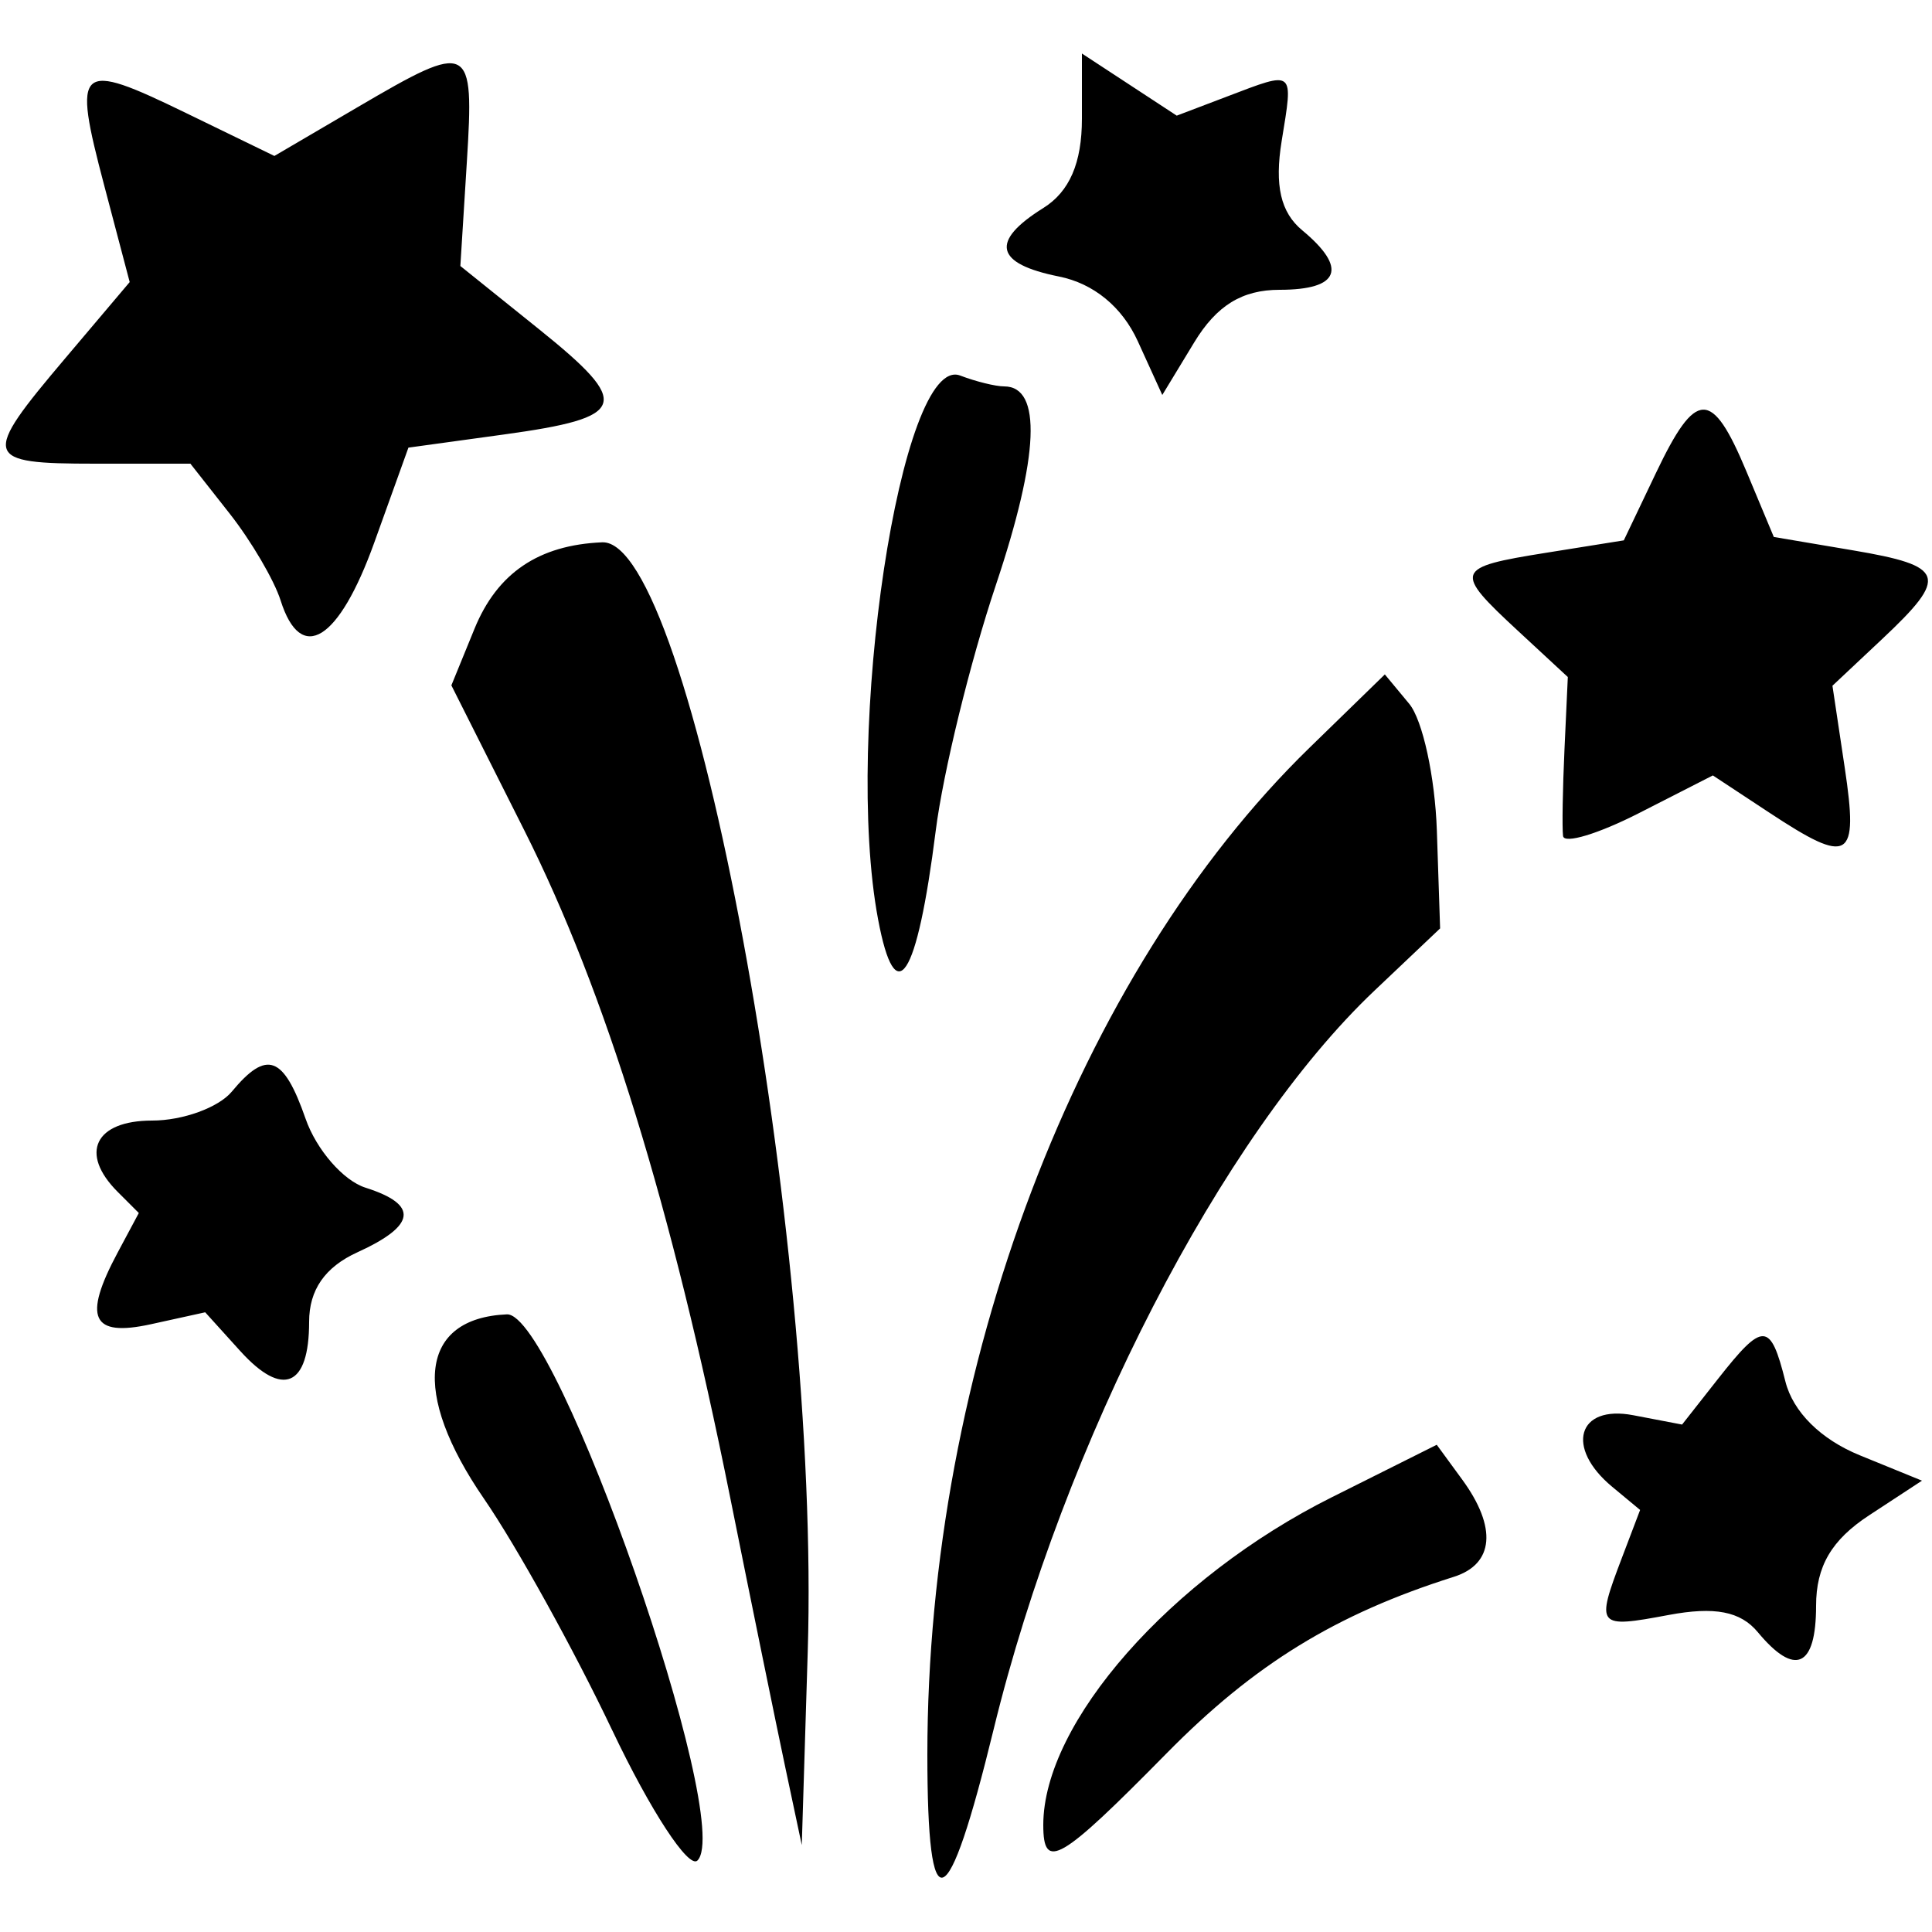
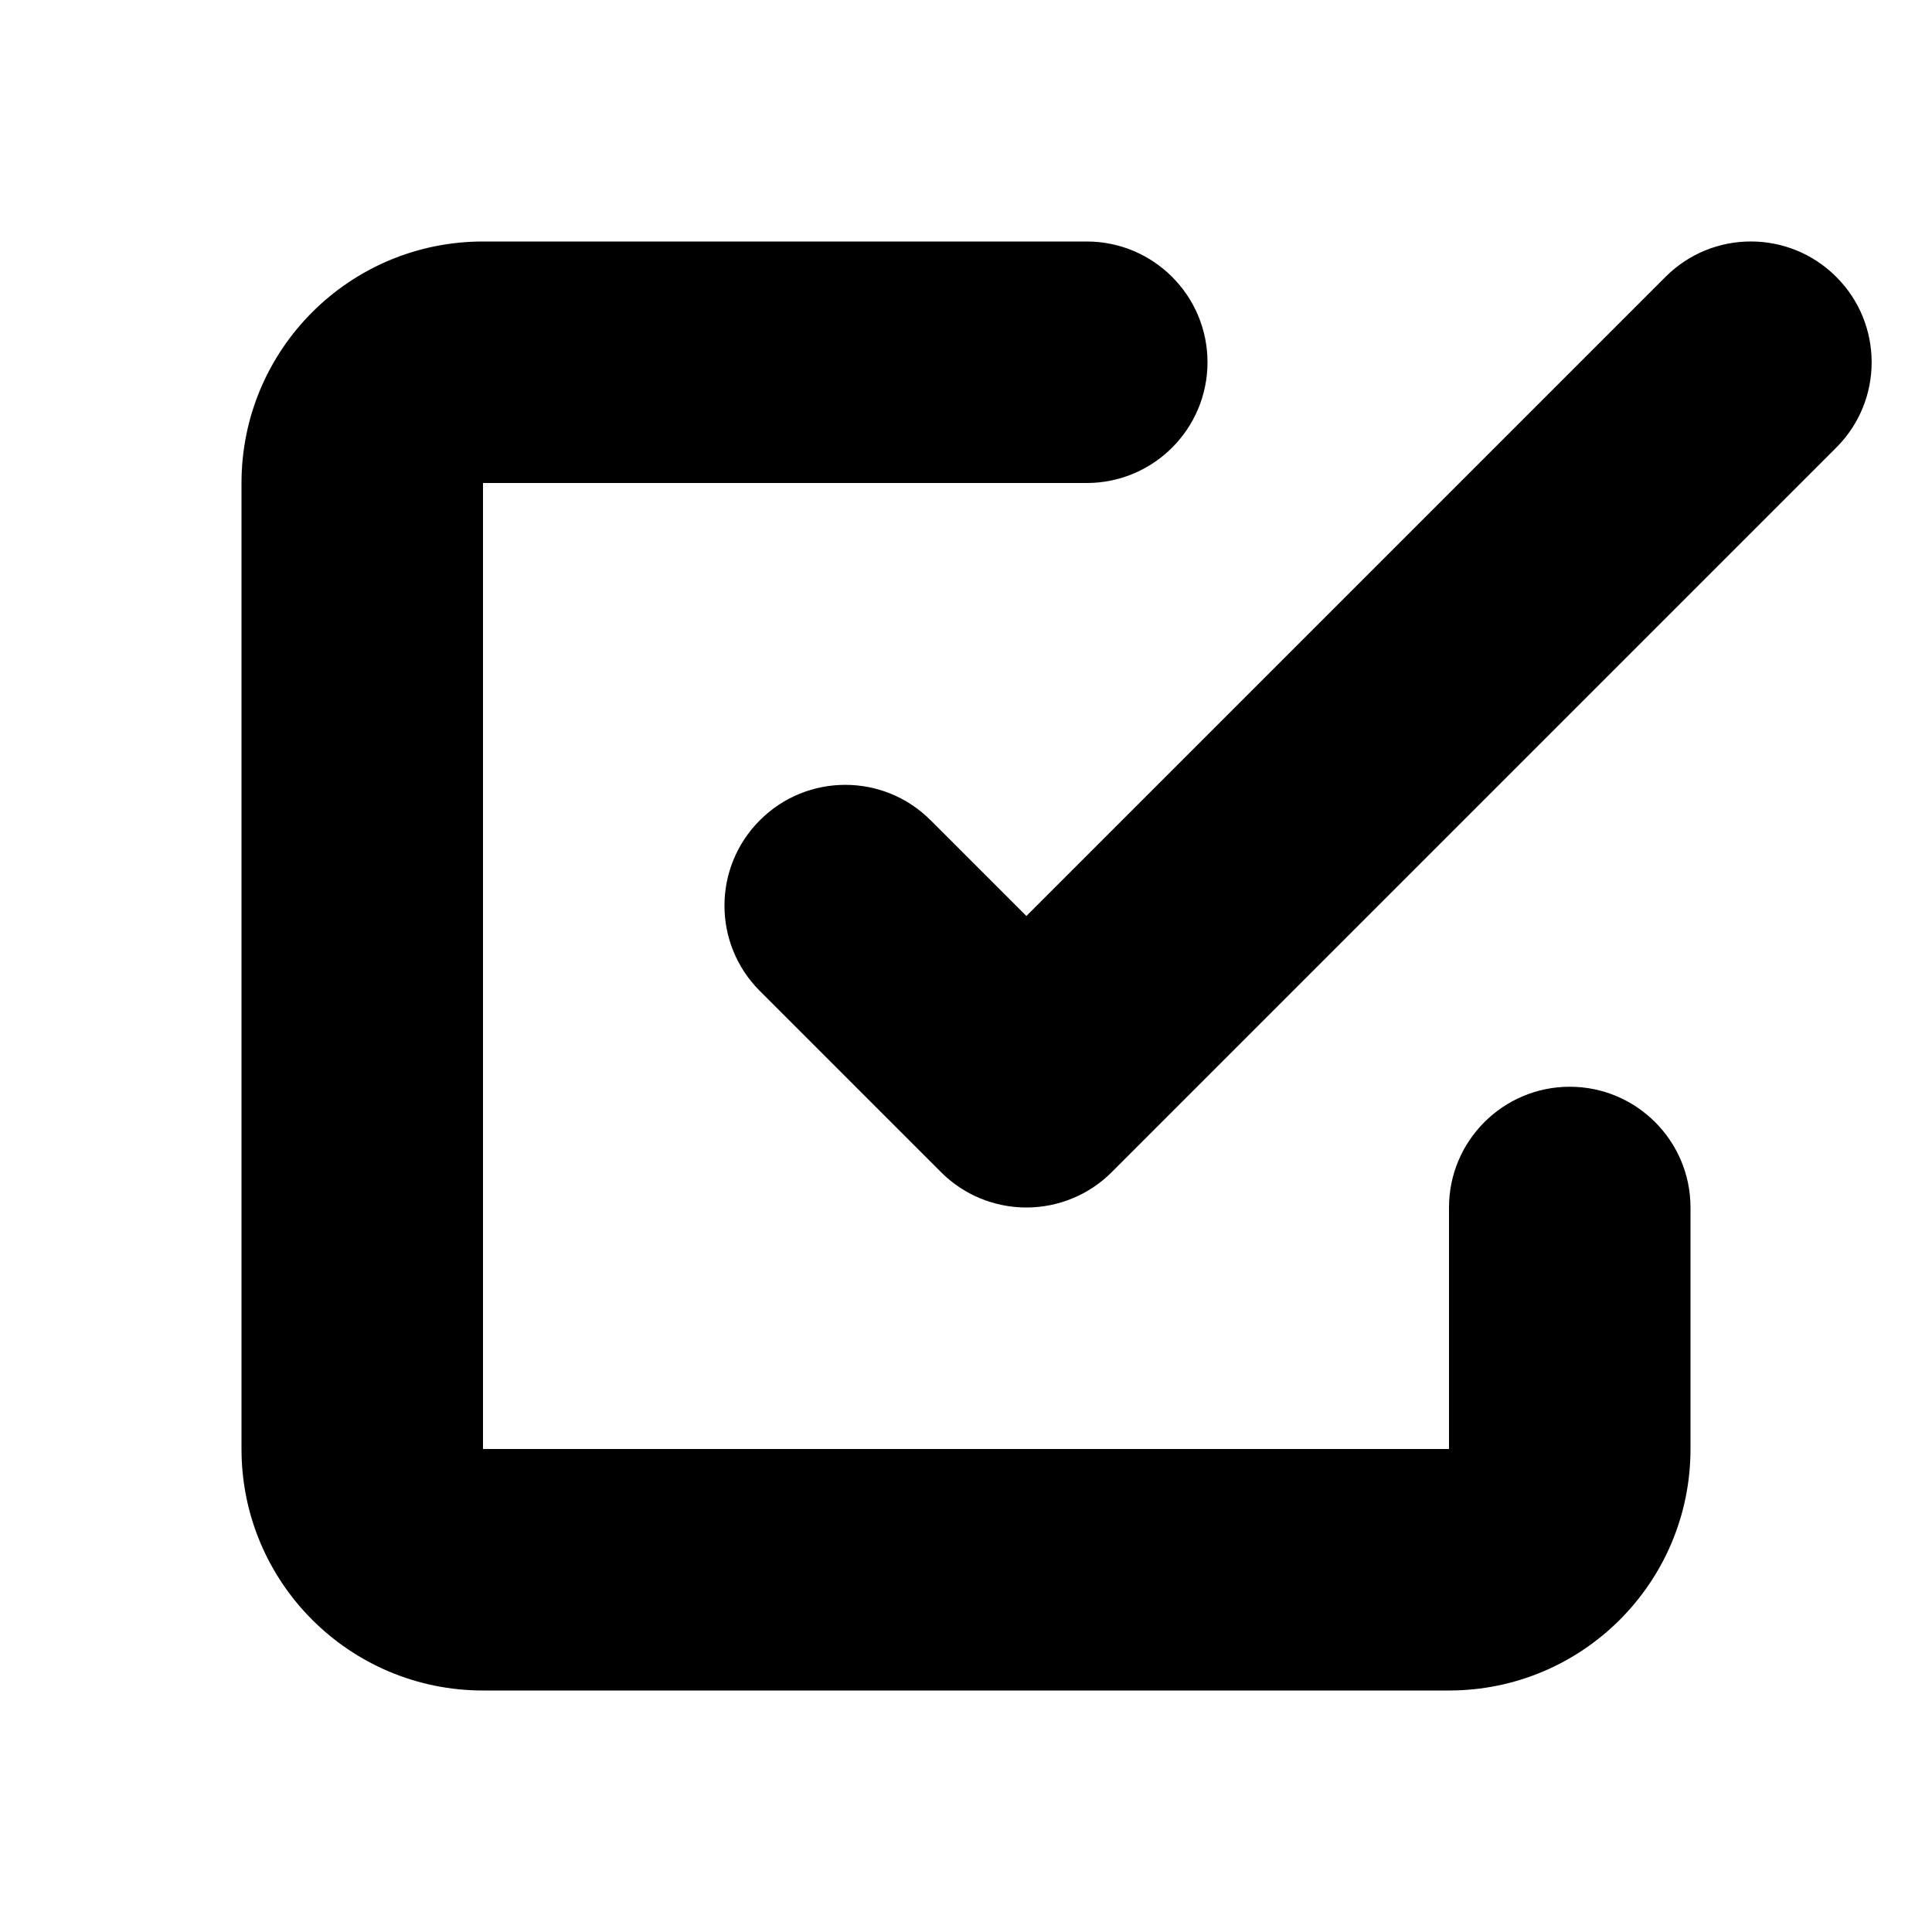
- <svg xmlns="http://www.w3.org/2000/svg" version="1.1" id="svg2" width="100" height="100" viewBox="0 0 100 100">
-   <defs id="defs6" />
-   <g id="g8">
-     <path style="display:inline;fill:#000000" d="M 48,90.81 C 48,70.867 55.772,50.392 67.779,38.704 l 3.9,-3.796 1.262,1.521 c 0.694,0.837 1.338,3.794 1.431,6.573 l 0.168,5.052 -3.4,3.223 C 63.243,58.762 55.061,74.632 51.433,89.5 49.038,99.314 48,99.711 48,90.81 Z M 31.692,89.566 c -1.973,-4.155 -4.961,-9.551 -6.64,-11.991 -3.789,-5.508 -3.313,-9.349 1.184,-9.544 2.579,-0.111 11.804,26.329 9.864,28.269 -0.451,0.451 -2.434,-2.58 -4.407,-6.735 z M 54,94.46 c 0,-5.3 6.597,-12.794 14.933,-16.962 l 5.433,-2.717 1.317,1.801 C 77.495,79.06 77.332,80.958 75.25,81.616 69.142,83.548 64.925,86.139 60.385,90.75 54.85,96.372 54,96.866 54,94.46 Z M 40.651,91.5 C 40.184,89.3 38.897,83 37.792,77.5 34.765,62.434 31.339,51.331 27.142,42.987 l -3.779,-7.513 1.198,-2.932 C 25.74,29.658 27.881,28.209 31.168,28.07 35.774,27.876 42.469,64.017 41.808,85.5 L 41.5,95.5 Z m 50.333,-7.019 c -0.896,-1.08 -2.233,-1.337 -4.622,-0.889 -3.709,0.696 -3.772,0.619 -2.416,-2.949 l 0.946,-2.488 -1.446,-1.2 c -2.444,-2.028 -1.791,-4.254 1.086,-3.704 l 2.532,0.484 1.862,-2.367 c 2.339,-2.973 2.709,-2.958 3.486,0.138 0.395,1.572 1.829,2.995 3.849,3.819 l 3.22,1.314 -2.74,1.796 C 94.801,79.705 94,81.074 94,83.115 c 0,3.19 -1.092,3.684 -3.016,1.366 z M 12.444,69.939 10.621,67.924 7.811,68.542 C 4.738,69.216 4.277,68.219 6.093,64.827 L 7.185,62.785 6.093,61.693 C 4.092,59.692 4.91,58 7.878,58 9.46,58 11.315,57.325 12,56.5 c 1.811,-2.182 2.678,-1.862 3.817,1.406 0.557,1.598 1.951,3.203 3.098,3.567 2.766,0.878 2.632,1.957 -0.415,3.345 -1.681,0.766 -2.5,1.945 -2.5,3.601 0,3.354 -1.367,3.937 -3.556,1.519 z M 45.448,47.577 c -1.796,-9.576 1.187,-29.314 4.253,-28.138 C 50.505,19.747 51.529,20 51.975,20 53.939,20 53.789,23.588 51.545,30.284 50.215,34.253 48.815,39.975 48.433,43 c -0.972,7.699 -2.08,9.398 -2.985,4.577 z m 35.455,-4.306 c -0.053,-0.424 -0.02,-2.448 0.075,-4.499 L 81.15,35.043 78.575,32.657 c -3.358,-3.112 -3.295,-3.286 1.449,-4.045 l 4.024,-0.643 1.662,-3.484 c 2.075,-4.352 2.895,-4.367 4.683,-0.088 l 1.419,3.396 4.094,0.692 c 4.795,0.81 4.971,1.343 1.518,4.588 l -2.577,2.421 0.638,4.254 c 0.717,4.782 0.253,5.057 -3.906,2.314 l -2.922,-1.926 -3.828,1.953 c -2.106,1.074 -3.872,1.606 -3.925,1.183 z M 14.526,31.082 c -0.335,-1.055 -1.523,-3.08 -2.64,-4.5 L 9.855,24 H 4.927 C -0.899,24 -0.985,23.699 3.372,18.55 L 6.713,14.6 5.393,9.596 C 3.744,3.342 3.999,3.115 9.623,5.847 l 4.579,2.225 4.327,-2.536 C 24.367,2.114 24.549,2.206 24.164,8.383 l -0.336,5.385 4.056,3.26 c 4.853,3.9 4.628,4.577 -1.815,5.463 l -4.929,0.678 -1.768,4.916 c -1.834,5.099 -3.795,6.312 -4.846,2.998 z M 58.891,17.659 C 58.082,15.884 56.603,14.671 54.811,14.312 51.499,13.65 51.234,12.495 54,10.768 55.358,9.92 56,8.436 56,6.144 V 2.77 l 2.454,1.608 2.454,1.608 2.611,-0.993 c 3.524,-1.34 3.425,-1.42 2.82,2.304 -0.374,2.305 -0.054,3.695 1.063,4.622 C 69.771,13.885 69.348,15 66.232,15 c -1.942,0 -3.261,0.813 -4.42,2.722 l -1.652,2.722 z" id="path188" />
-   </g>
+ <svg xmlns="http://www.w3.org/2000/svg" width="800px" height="800px" viewBox="0 0 16 16">
+   <path fill="#000000" fill-rule="evenodd" d="M4,4 L9,4 C9.552,4 10,3.552 10,3 C10,2.448 9.552,2 9,2 L4,2 C2.895,2 2,2.895 2,4 L2,12 C2,13.105 2.895,14 4,14 L12,14 C13.105,14 14,13.105 14,12 L14,10 C14,9.448 13.552,9 13,9 C12.448,9 12,9.448 12,10 L12,12 L4,12 L4,4 Z M15.207,2.293 C14.817,1.902 14.183,1.902 13.793,2.293 L8.5,7.586 L7.707,6.793 C7.317,6.402 6.683,6.402 6.293,6.793 C5.902,7.183 5.902,7.817 6.293,8.207 L7.793,9.707 C7.98,9.895 8.235,10 8.5,10 C8.765,10 9.02,9.895 9.207,9.707 L15.207,3.707 C15.598,3.317 15.598,2.683 15.207,2.293 Z" />
</svg>
